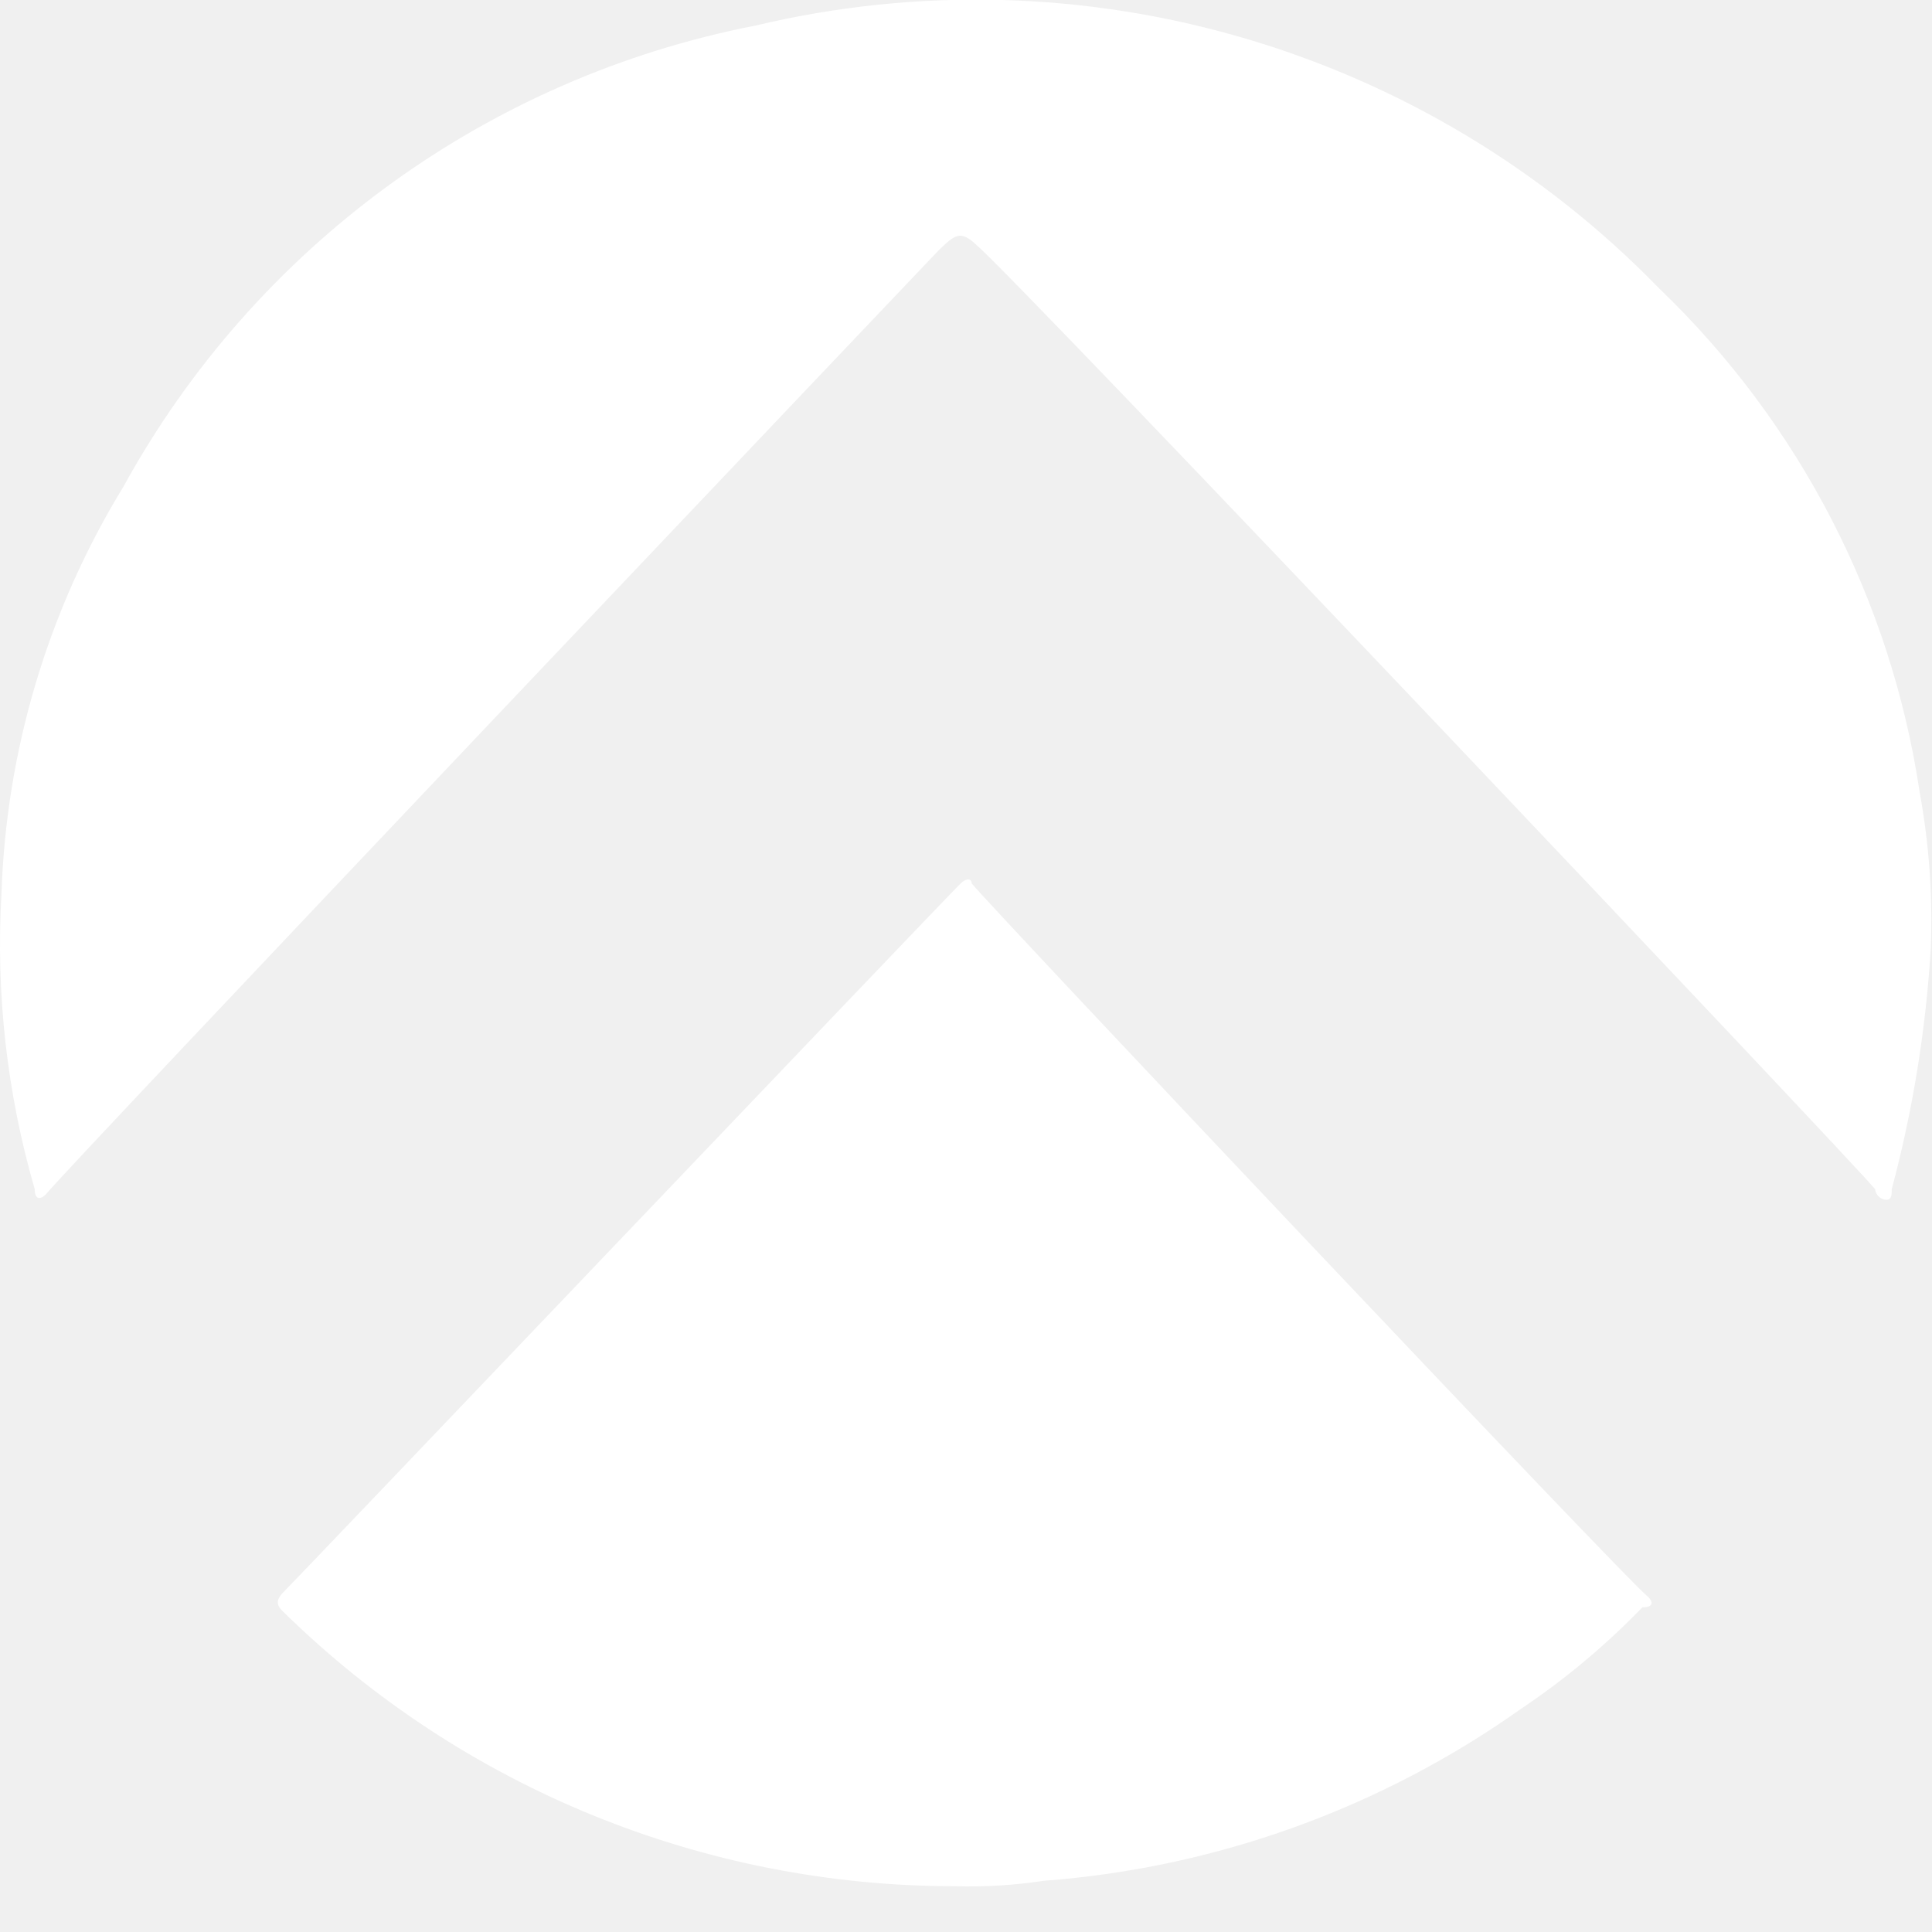
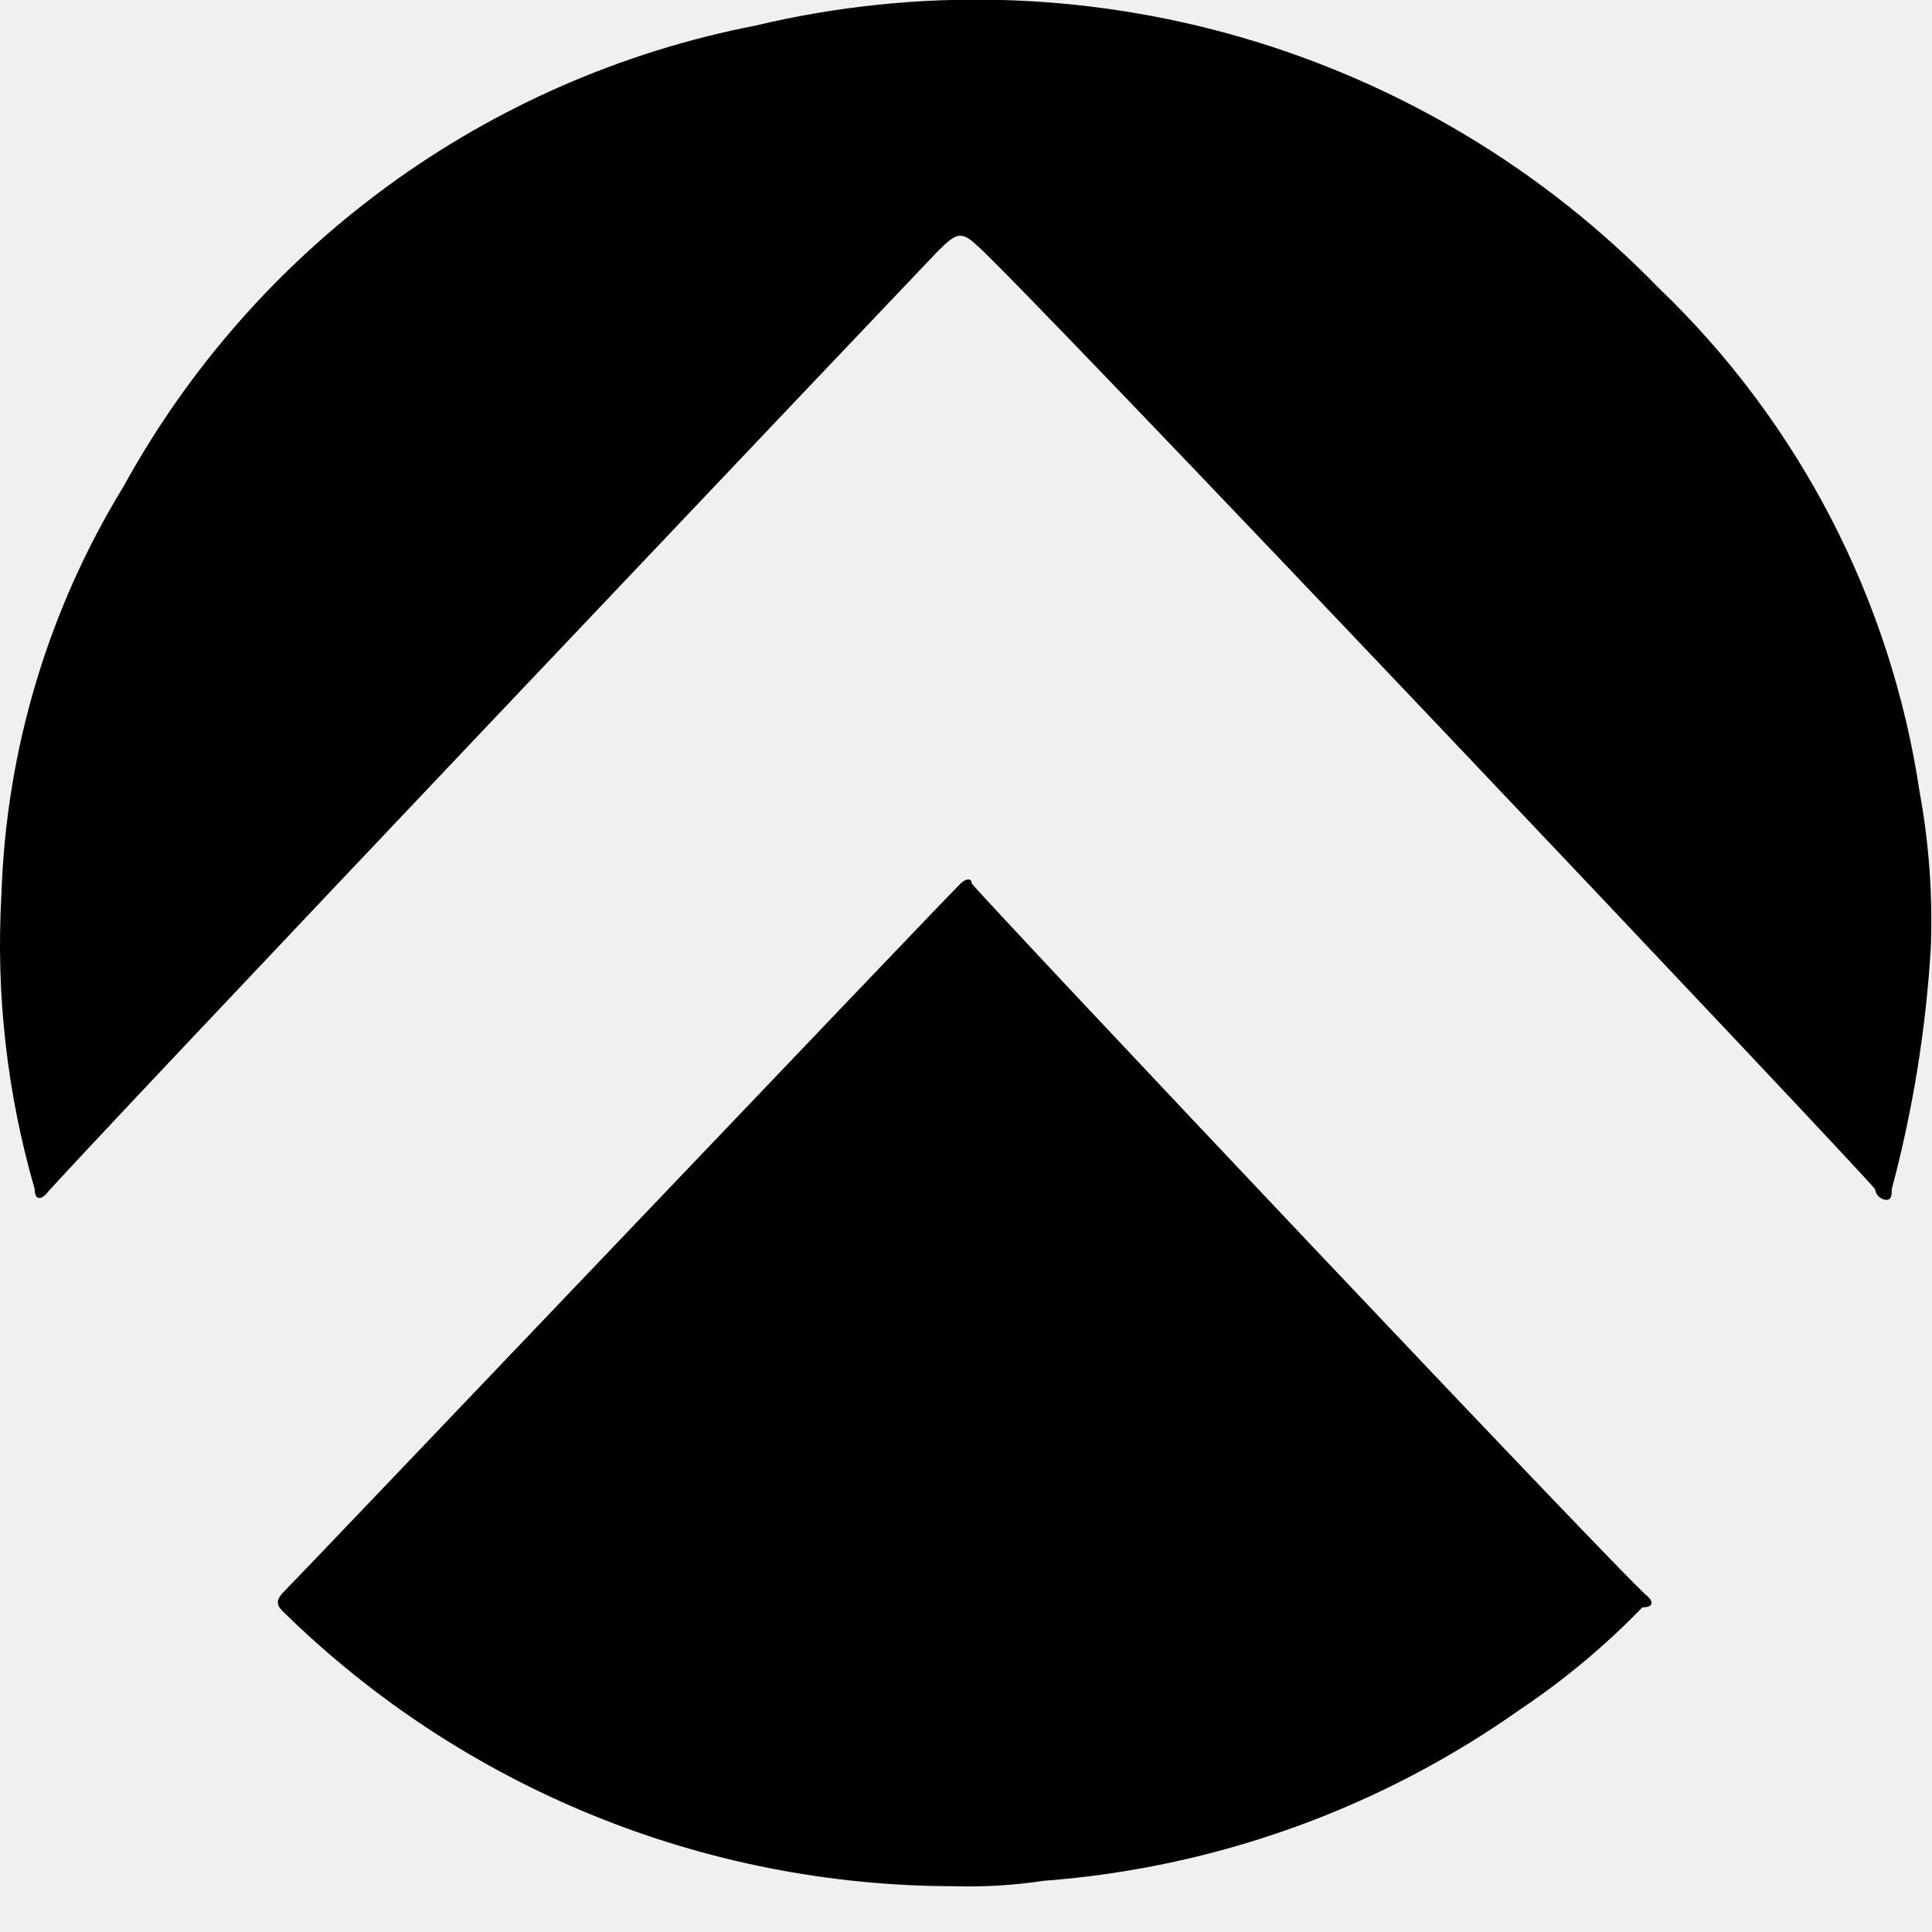
<svg xmlns="http://www.w3.org/2000/svg" width="24" height="24" viewBox="0 0 24 24">
  <defs>
-     <style>.a{fill:rgba(255,255,255,0);}.b{fill:#fff;}</style>
+     <style>.a{fill:rgba(255,255,255,0);}.b{fill:currentColor;}</style>
  </defs>
  <g transform="translate(-2 4)">
    <rect class="a" width="24" height="24" transform="translate(2 -4)" />
    <g transform="translate(2 -4)">
      <path class="b" d="M23.5,14.772c0,.067,0,.133-.069.133a.149.149,0,0,1-.138-.133c-.207-.266-10.675-11.323-11.157-11.723-.207-.2-.275-.133-.482.067C11.588,3.182.707,14.639.569,14.838c-.069.067-.138.067-.138-.067a10.912,10.912,0,0,1-.413-3.663A10.341,10.341,0,0,1,1.533,6.046,11.451,11.451,0,0,1,9.384.318,11.829,11.829,0,0,1,20.61,3.582a10.907,10.907,0,0,1,3.237,6.261,8.818,8.818,0,0,1,.138,1.932A15.1,15.1,0,0,1,23.5,14.772Z" transform="translate(0 0)" />
      <path class="b" d="M.08,9.109c-.069-.067-.138-.133,0-.266S8.275.25,8.482.05c.069-.067.138-.067.138,0,.275.333,8.2,8.726,8.4,8.859.069.067.069.133-.069.133a9.34,9.34,0,0,1-1.515,1.266,11.776,11.776,0,0,1-5.923,2.131,6.121,6.121,0,0,1-1.1.067A11.907,11.907,0,0,1,.08,9.109Z" transform="translate(3.451 10.925)" />
    </g>
  </g>
</svg>
